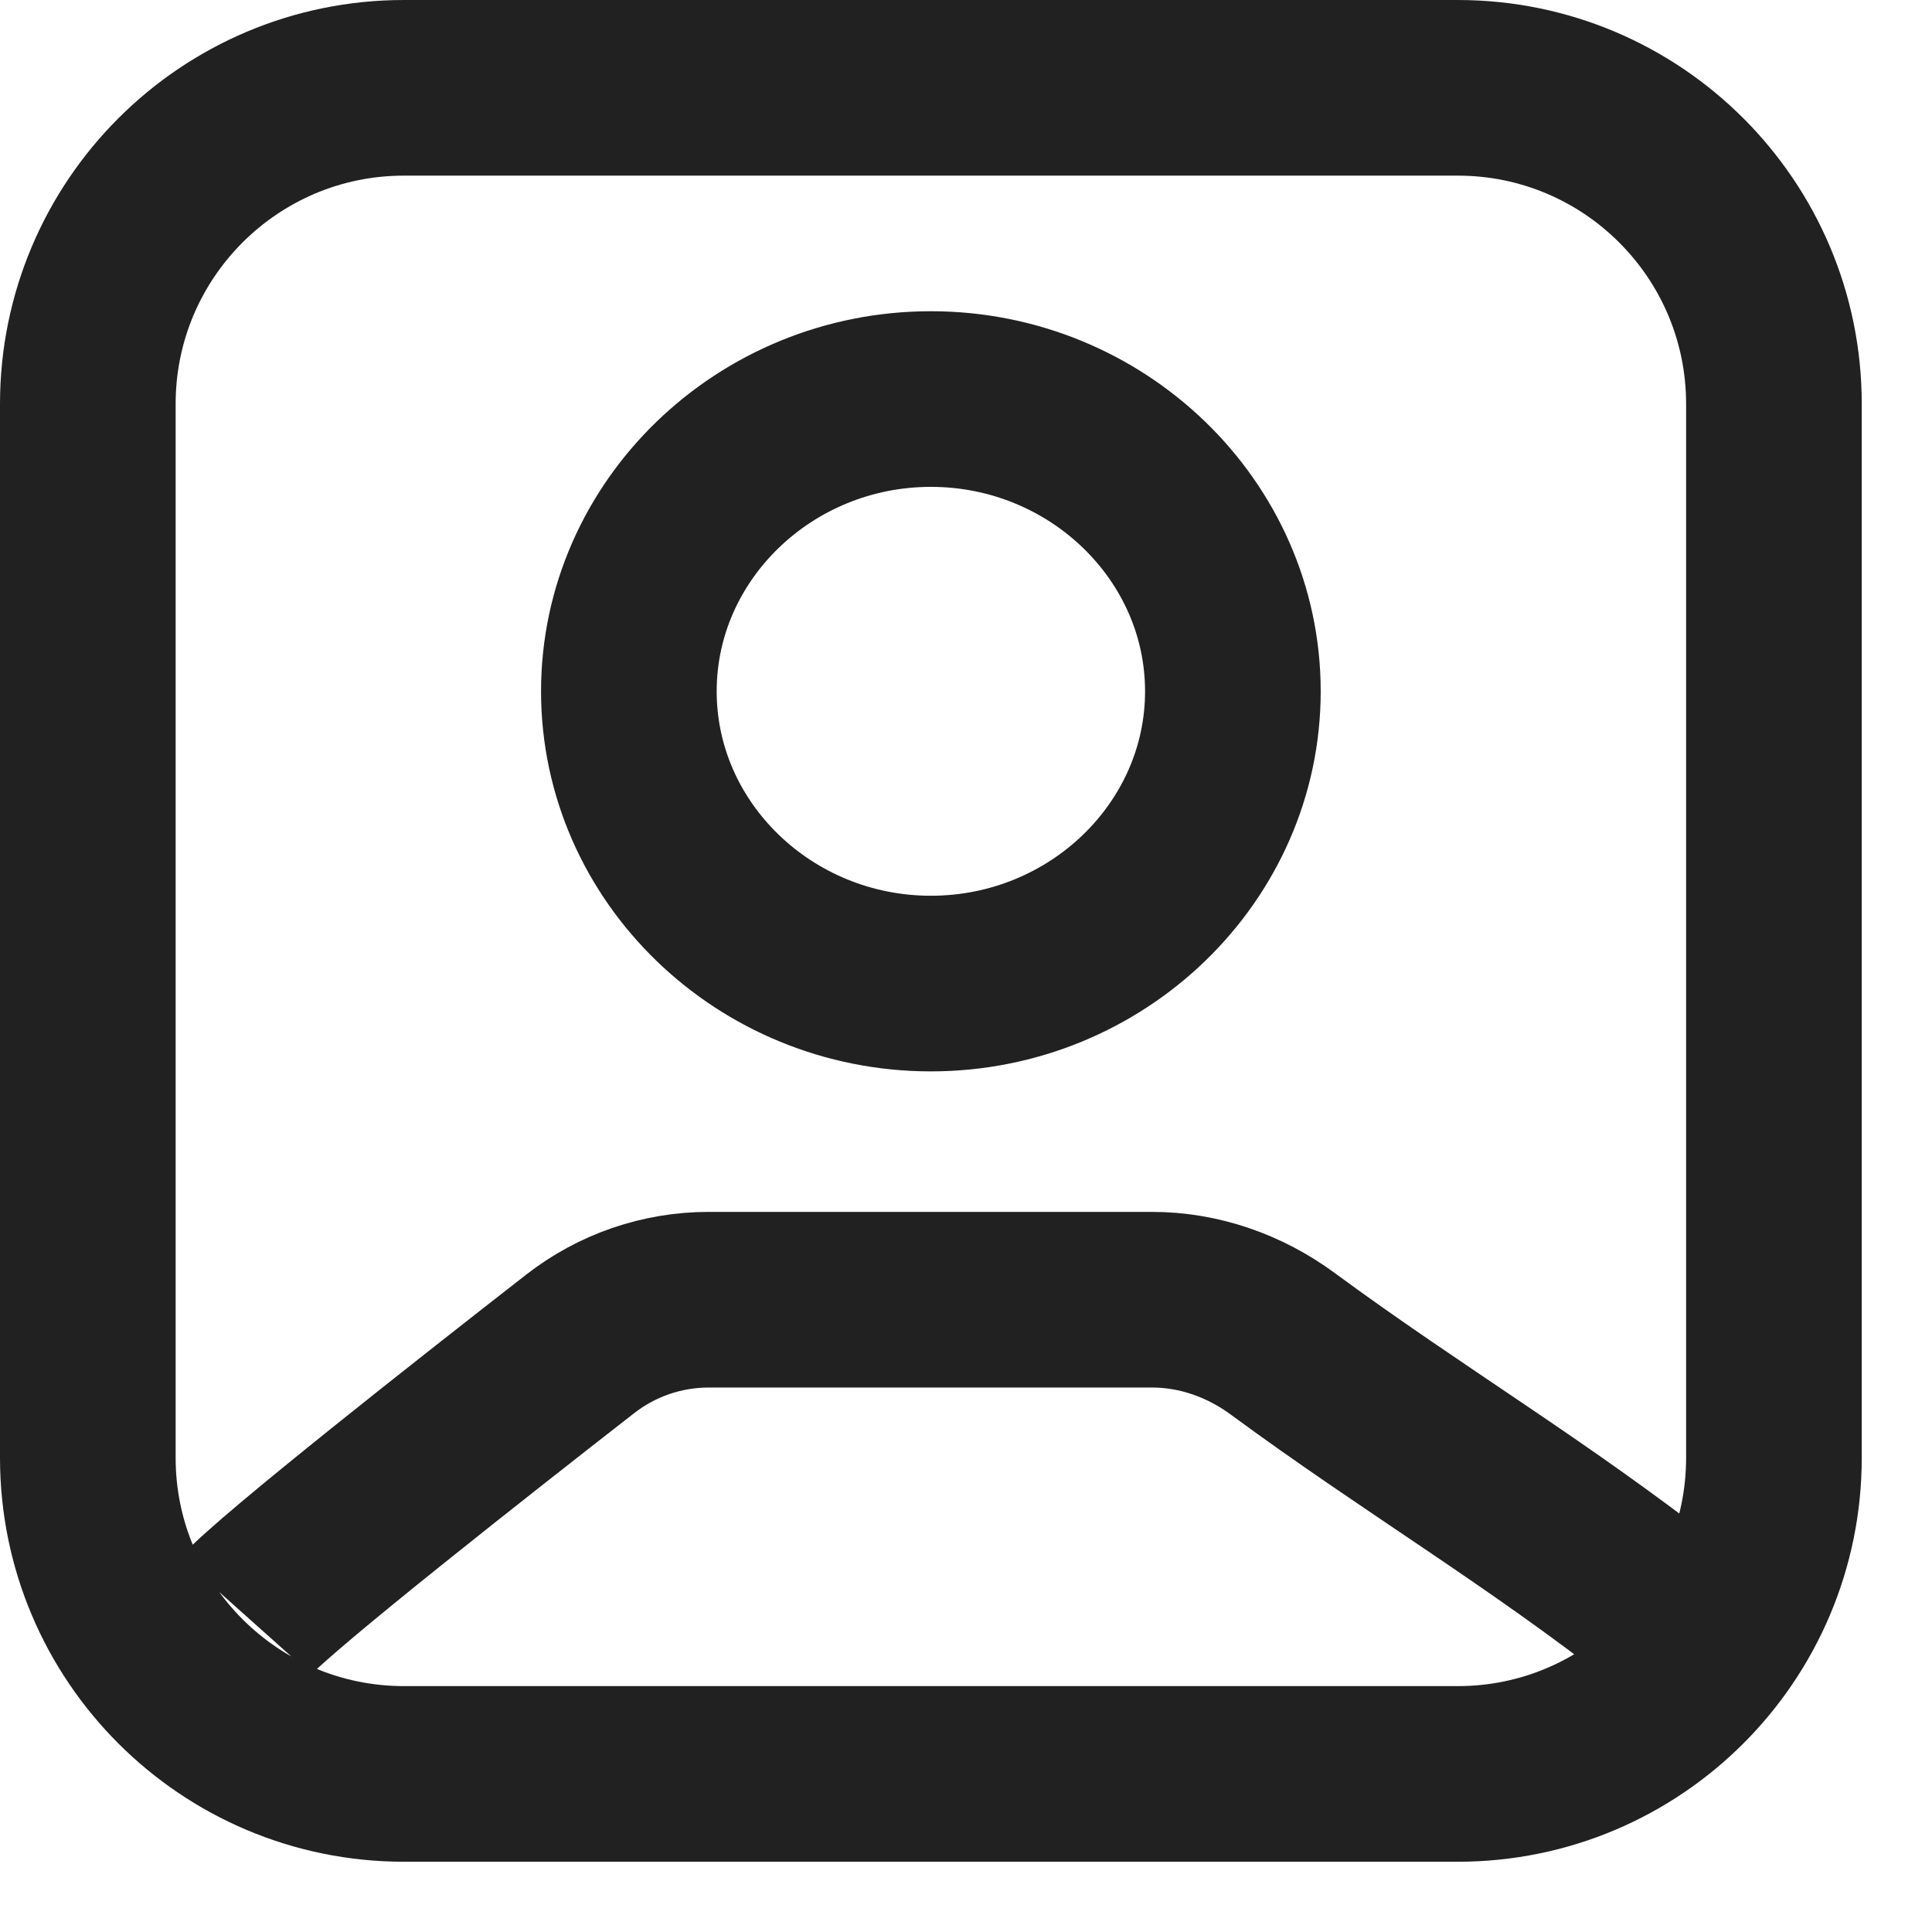
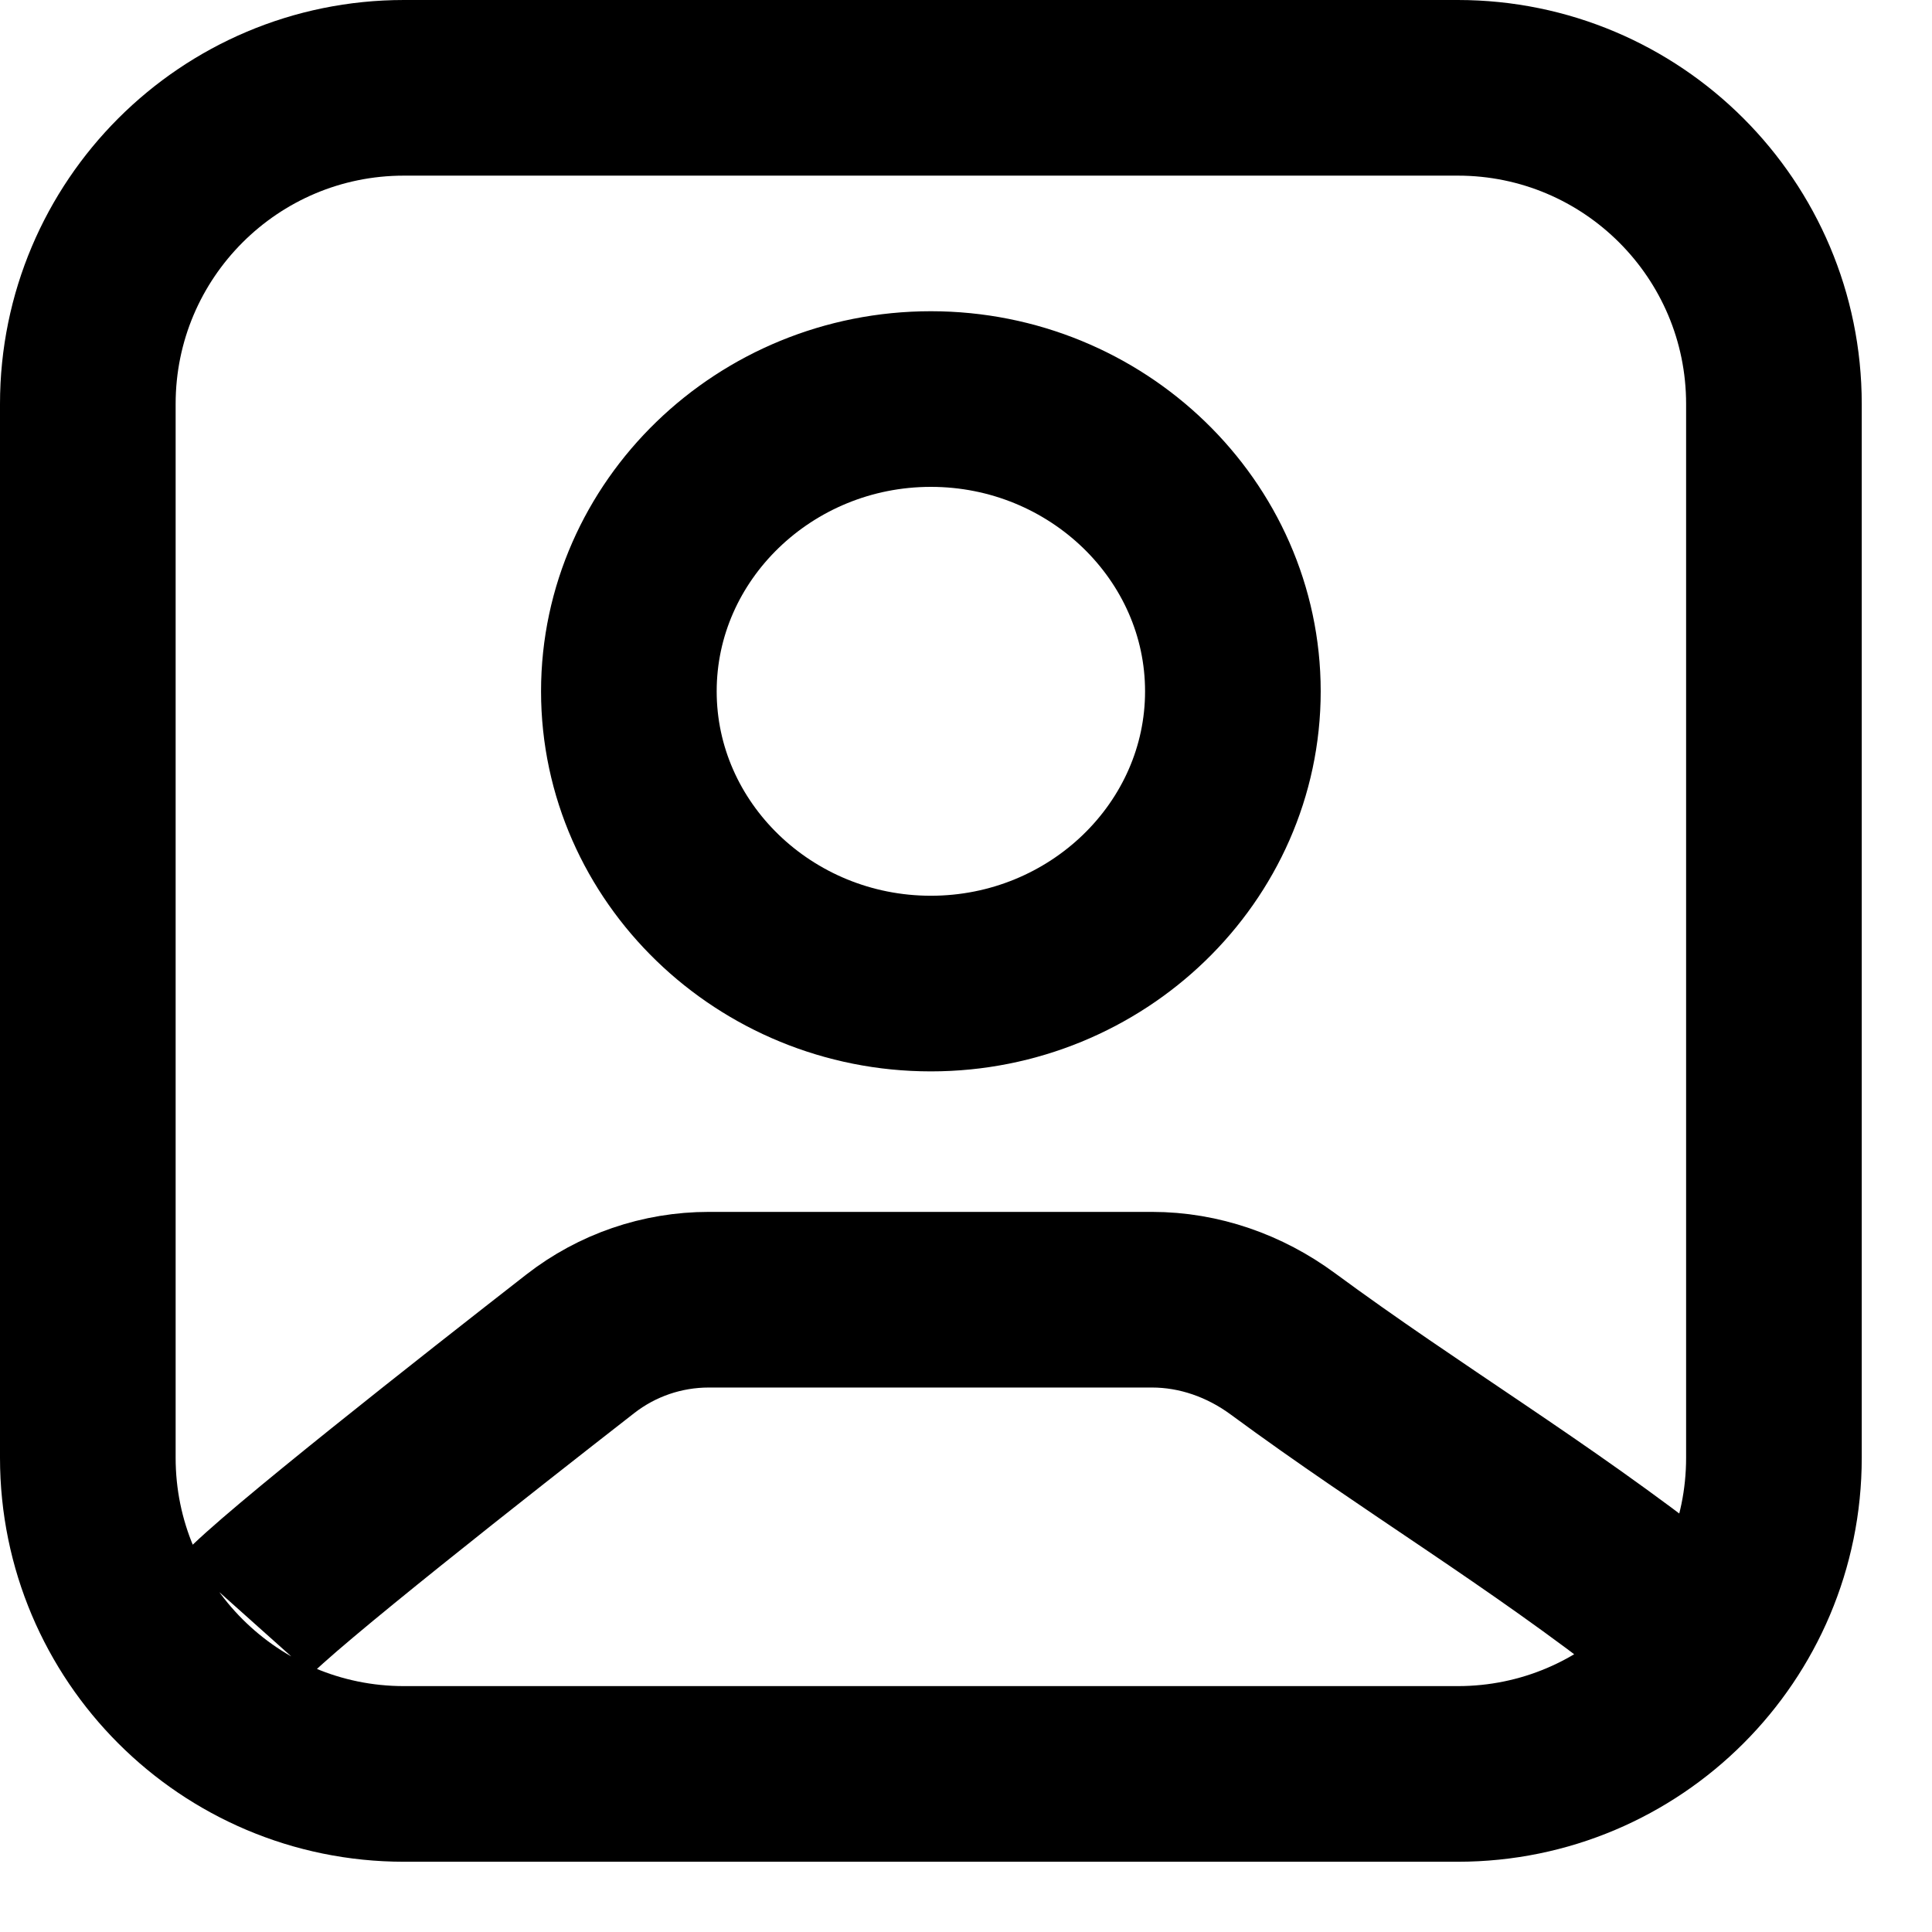
<svg xmlns="http://www.w3.org/2000/svg" width="22" height="22" viewBox="0 0 22 22" fill="none">
-   <path d="M2.8 18.4C3.144 18.015 5.458 16.198 6.608 15.302C7.027 14.976 7.54 14.8 8.071 14.8C9.355 14.8 11.828 14.8 13.118 14.8C13.655 14.8 14.174 14.983 14.607 15.302C16.091 16.395 17.483 17.211 19 18.4M4.6 20.2H16.6C18.588 20.2 20.2 18.588 20.2 16.6V4.6C20.2 2.612 18.588 1 16.6 1H4.6C2.612 1 1 2.612 1 4.6V16.6C1 18.588 2.612 20.2 4.6 20.2ZM14.039 7.872C14.039 6.041 12.492 4.544 10.6 4.544C8.708 4.544 7.161 6.041 7.161 7.872C7.161 9.704 8.708 11.2 10.6 11.2C12.492 11.2 14.039 9.704 14.039 7.872Z" stroke="#212121" stroke-width="2" />
+   <path d="M2.8 18.4C3.144 18.015 5.458 16.198 6.608 15.302C7.027 14.976 7.54 14.8 8.071 14.8C9.355 14.8 11.828 14.8 13.118 14.8C13.655 14.8 14.174 14.983 14.607 15.302C16.091 16.395 17.483 17.211 19 18.4M4.6 20.2H16.6C18.588 20.2 20.2 18.588 20.2 16.6V4.6C20.2 2.612 18.588 1 16.6 1H4.6C2.612 1 1 2.612 1 4.6V16.6C1 18.588 2.612 20.2 4.6 20.2ZM14.039 7.872C14.039 6.041 12.492 4.544 10.6 4.544C8.708 4.544 7.161 6.041 7.161 7.872C7.161 9.704 8.708 11.2 10.6 11.2C12.492 11.2 14.039 9.704 14.039 7.872Z" stroke="currentColor" stroke-width="2" />
</svg>
